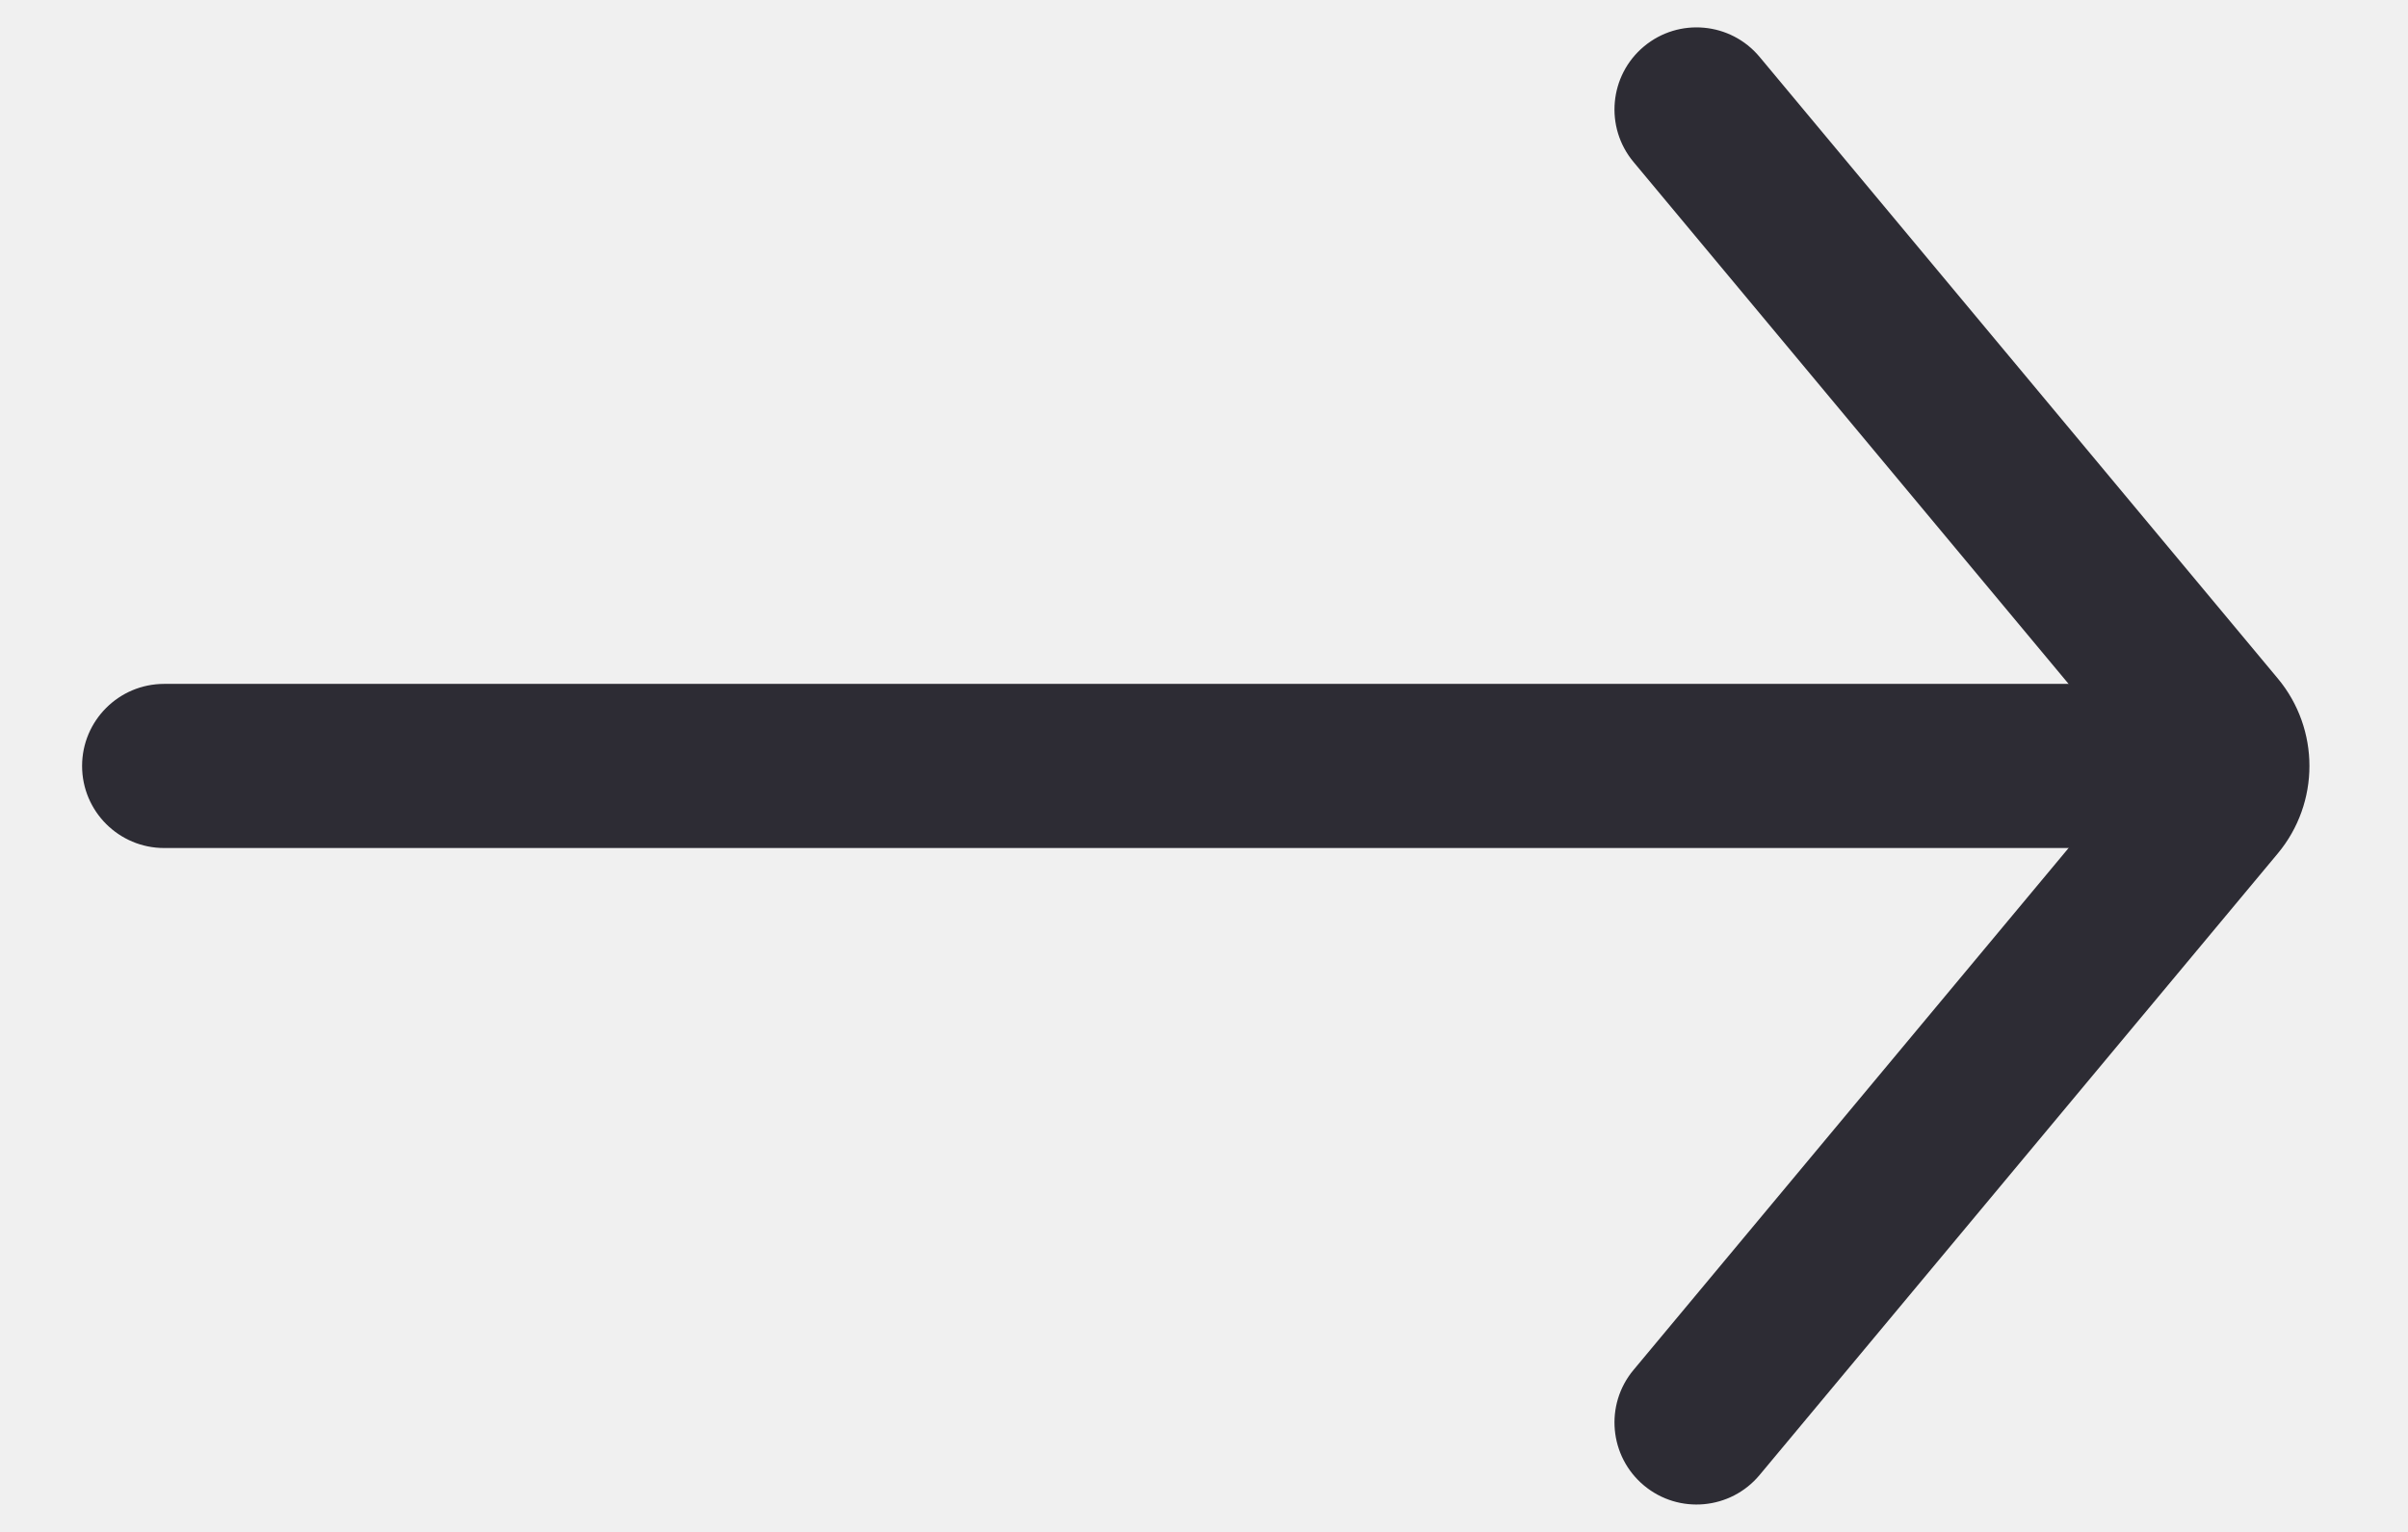
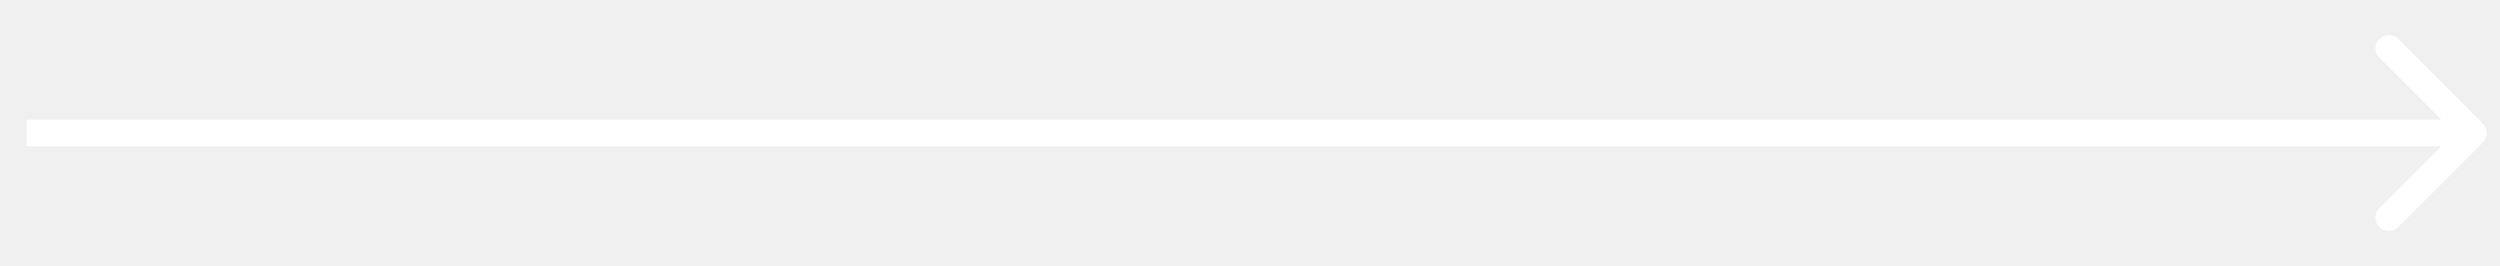
- <svg xmlns="http://www.w3.org/2000/svg" width="22" height="14" viewBox="0 0 22 14" fill="none">
-   <g id="icon">
-     <path id="Vector 165 (Stroke)" fill-rule="evenodd" clip-rule="evenodd" d="M0.75 7C0.75 6.586 1.086 6.25 1.5 6.25L19.501 6.25C19.915 6.25 20.251 6.586 20.251 7C20.251 7.414 19.915 7.75 19.501 7.75L1.5 7.75C1.086 7.75 0.75 7.414 0.75 7Z" fill="#2D2C34" />
-     <path id="Vector 166 (Stroke)" fill-rule="evenodd" clip-rule="evenodd" d="M15.02 0.424C15.338 0.159 15.811 0.202 16.076 0.52L20.81 6.2C21.196 6.663 21.196 7.337 20.81 7.8L16.076 13.48C15.811 13.798 15.338 13.841 15.02 13.576C14.702 13.311 14.659 12.838 14.924 12.52L19.524 7L14.924 1.48C14.659 1.162 14.702 0.689 15.02 0.424Z" fill="#2D2C34" />
-   </g>
+ <svg xmlns="http://www.w3.org/2000/svg" width="94" height="10" viewBox="0 0 94 10" fill="none">
+   <path d="M93.354 5.354C93.549 5.158 93.549 4.842 93.354 4.646L90.172 1.464C89.976 1.269 89.66 1.269 89.465 1.464C89.269 1.66 89.269 1.976 89.465 2.172L92.293 5L89.465 7.828C89.269 8.024 89.269 8.34 89.465 8.536C89.66 8.731 89.976 8.731 90.172 8.536L93.354 5.354ZM1 5.5L93 5.5V4.5L1 4.5L1 5.5Z" fill="white" />
</svg>
